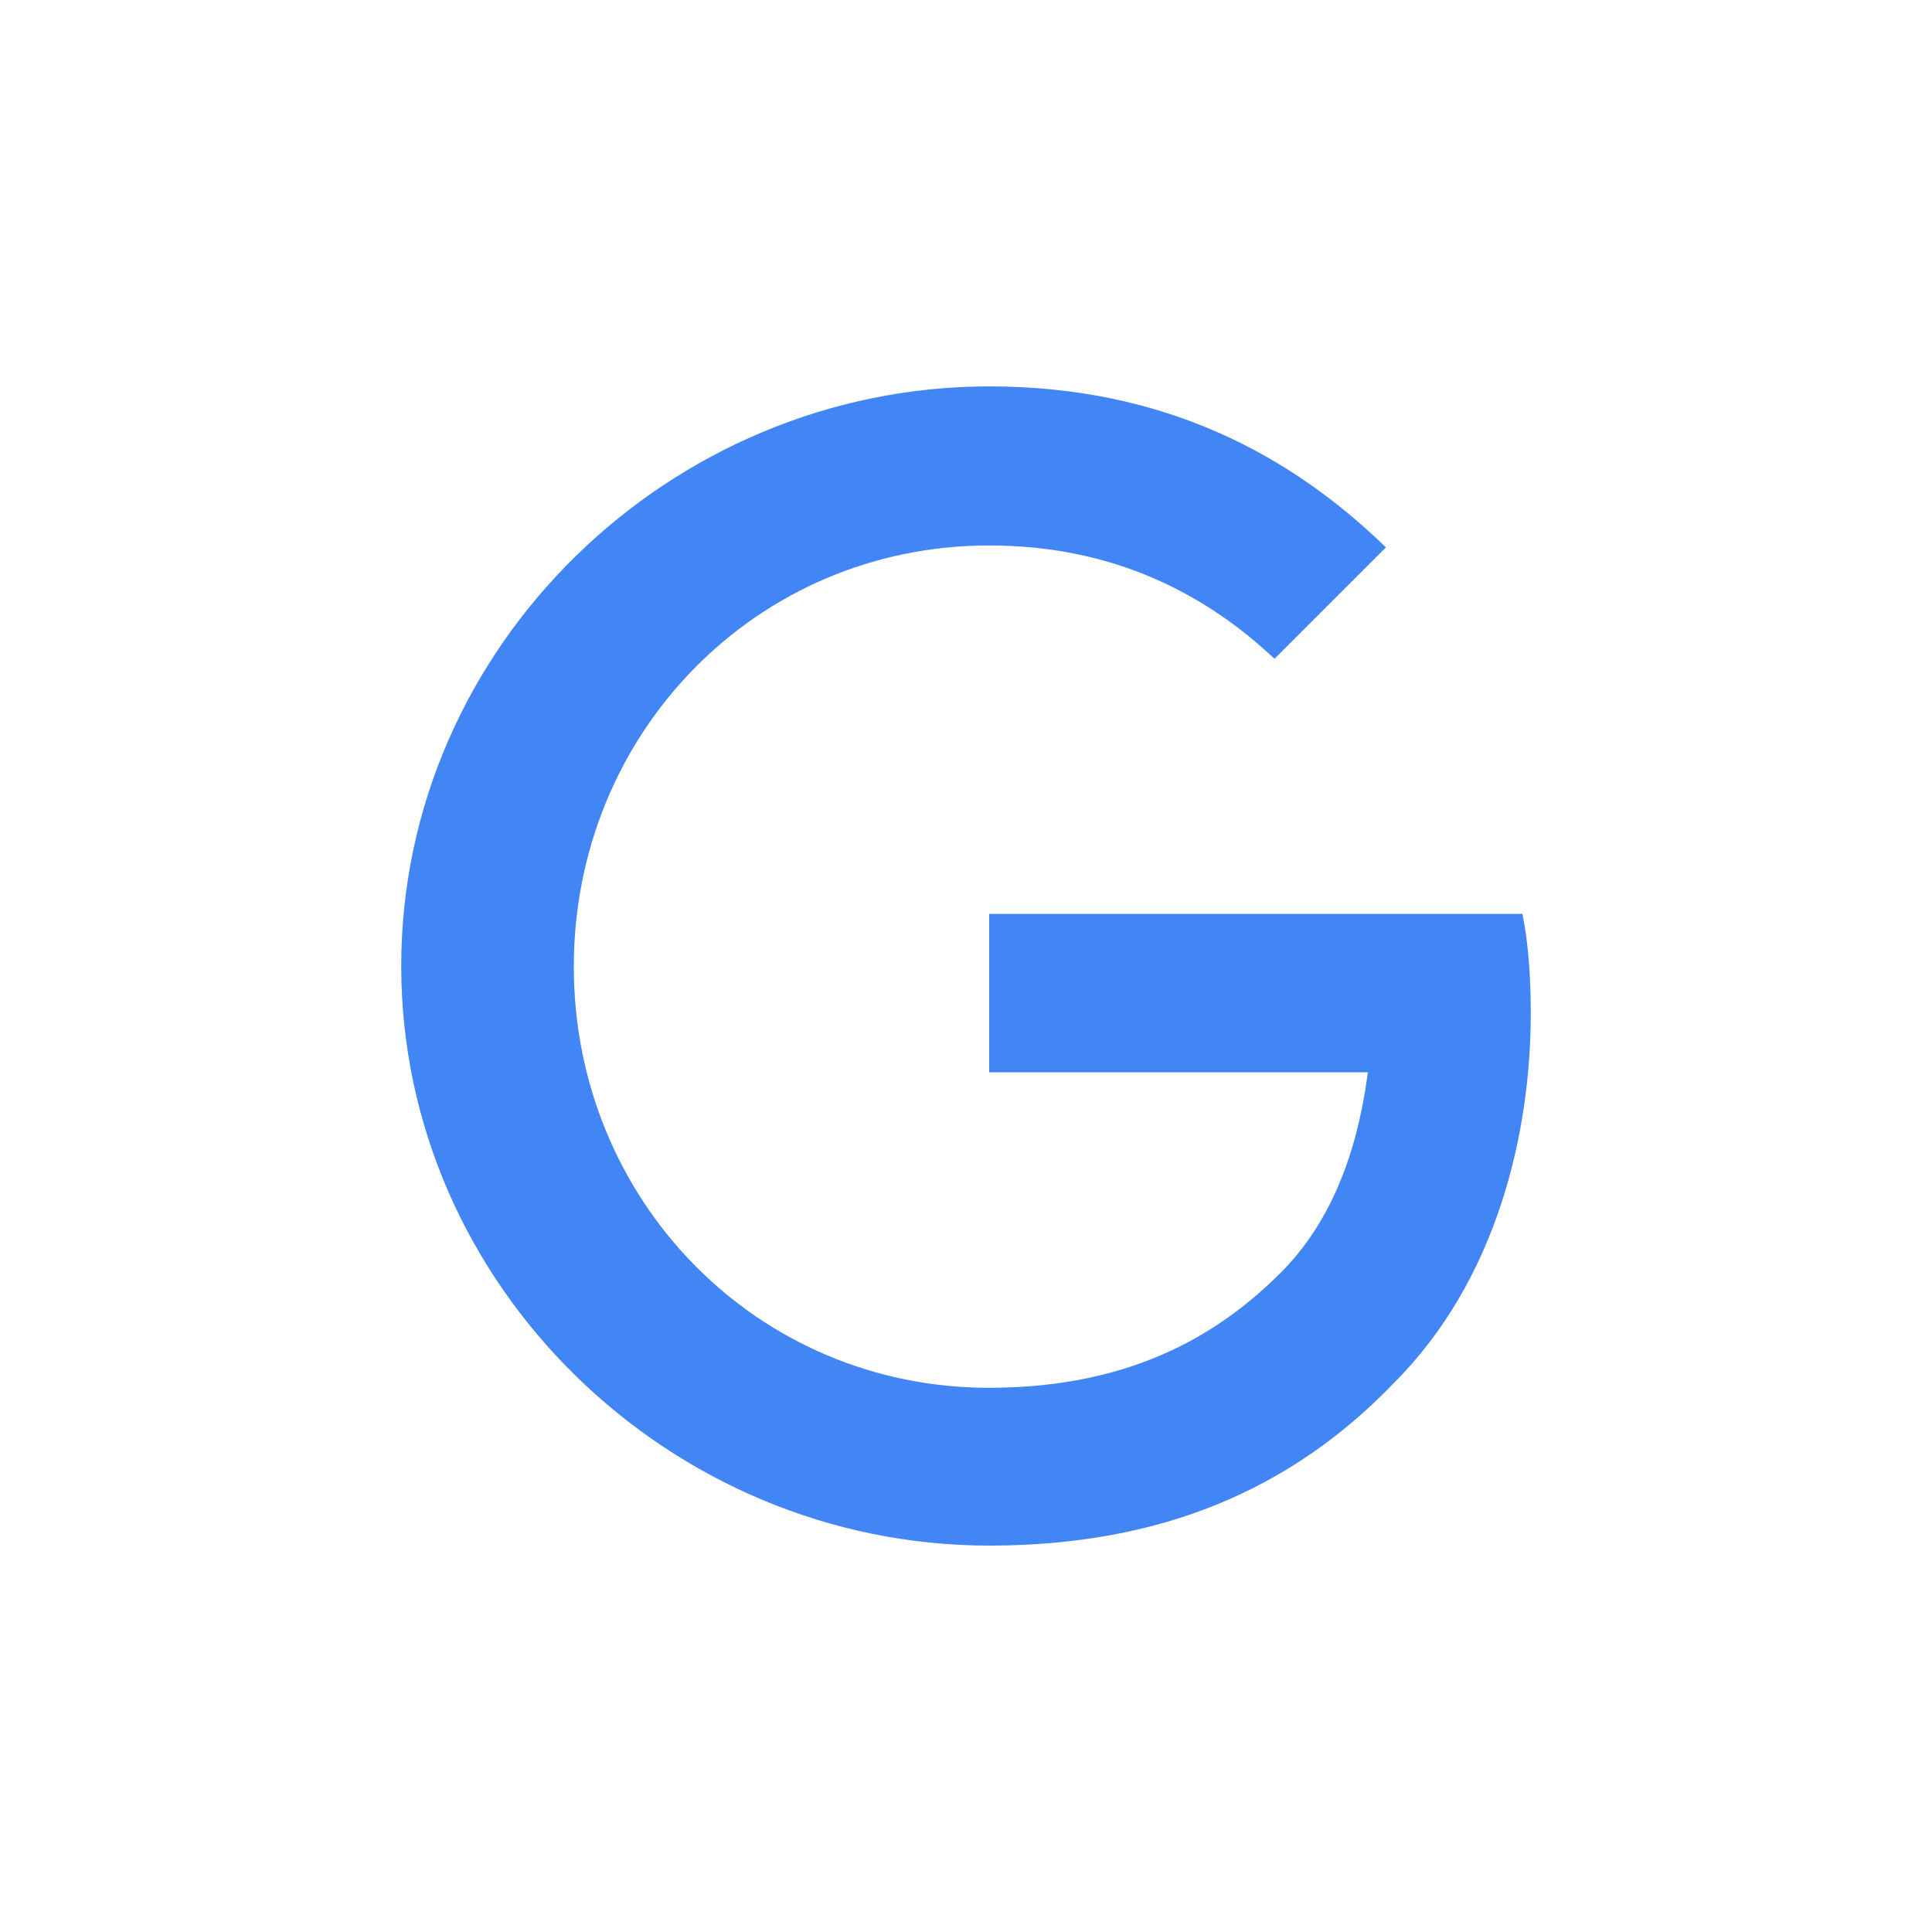
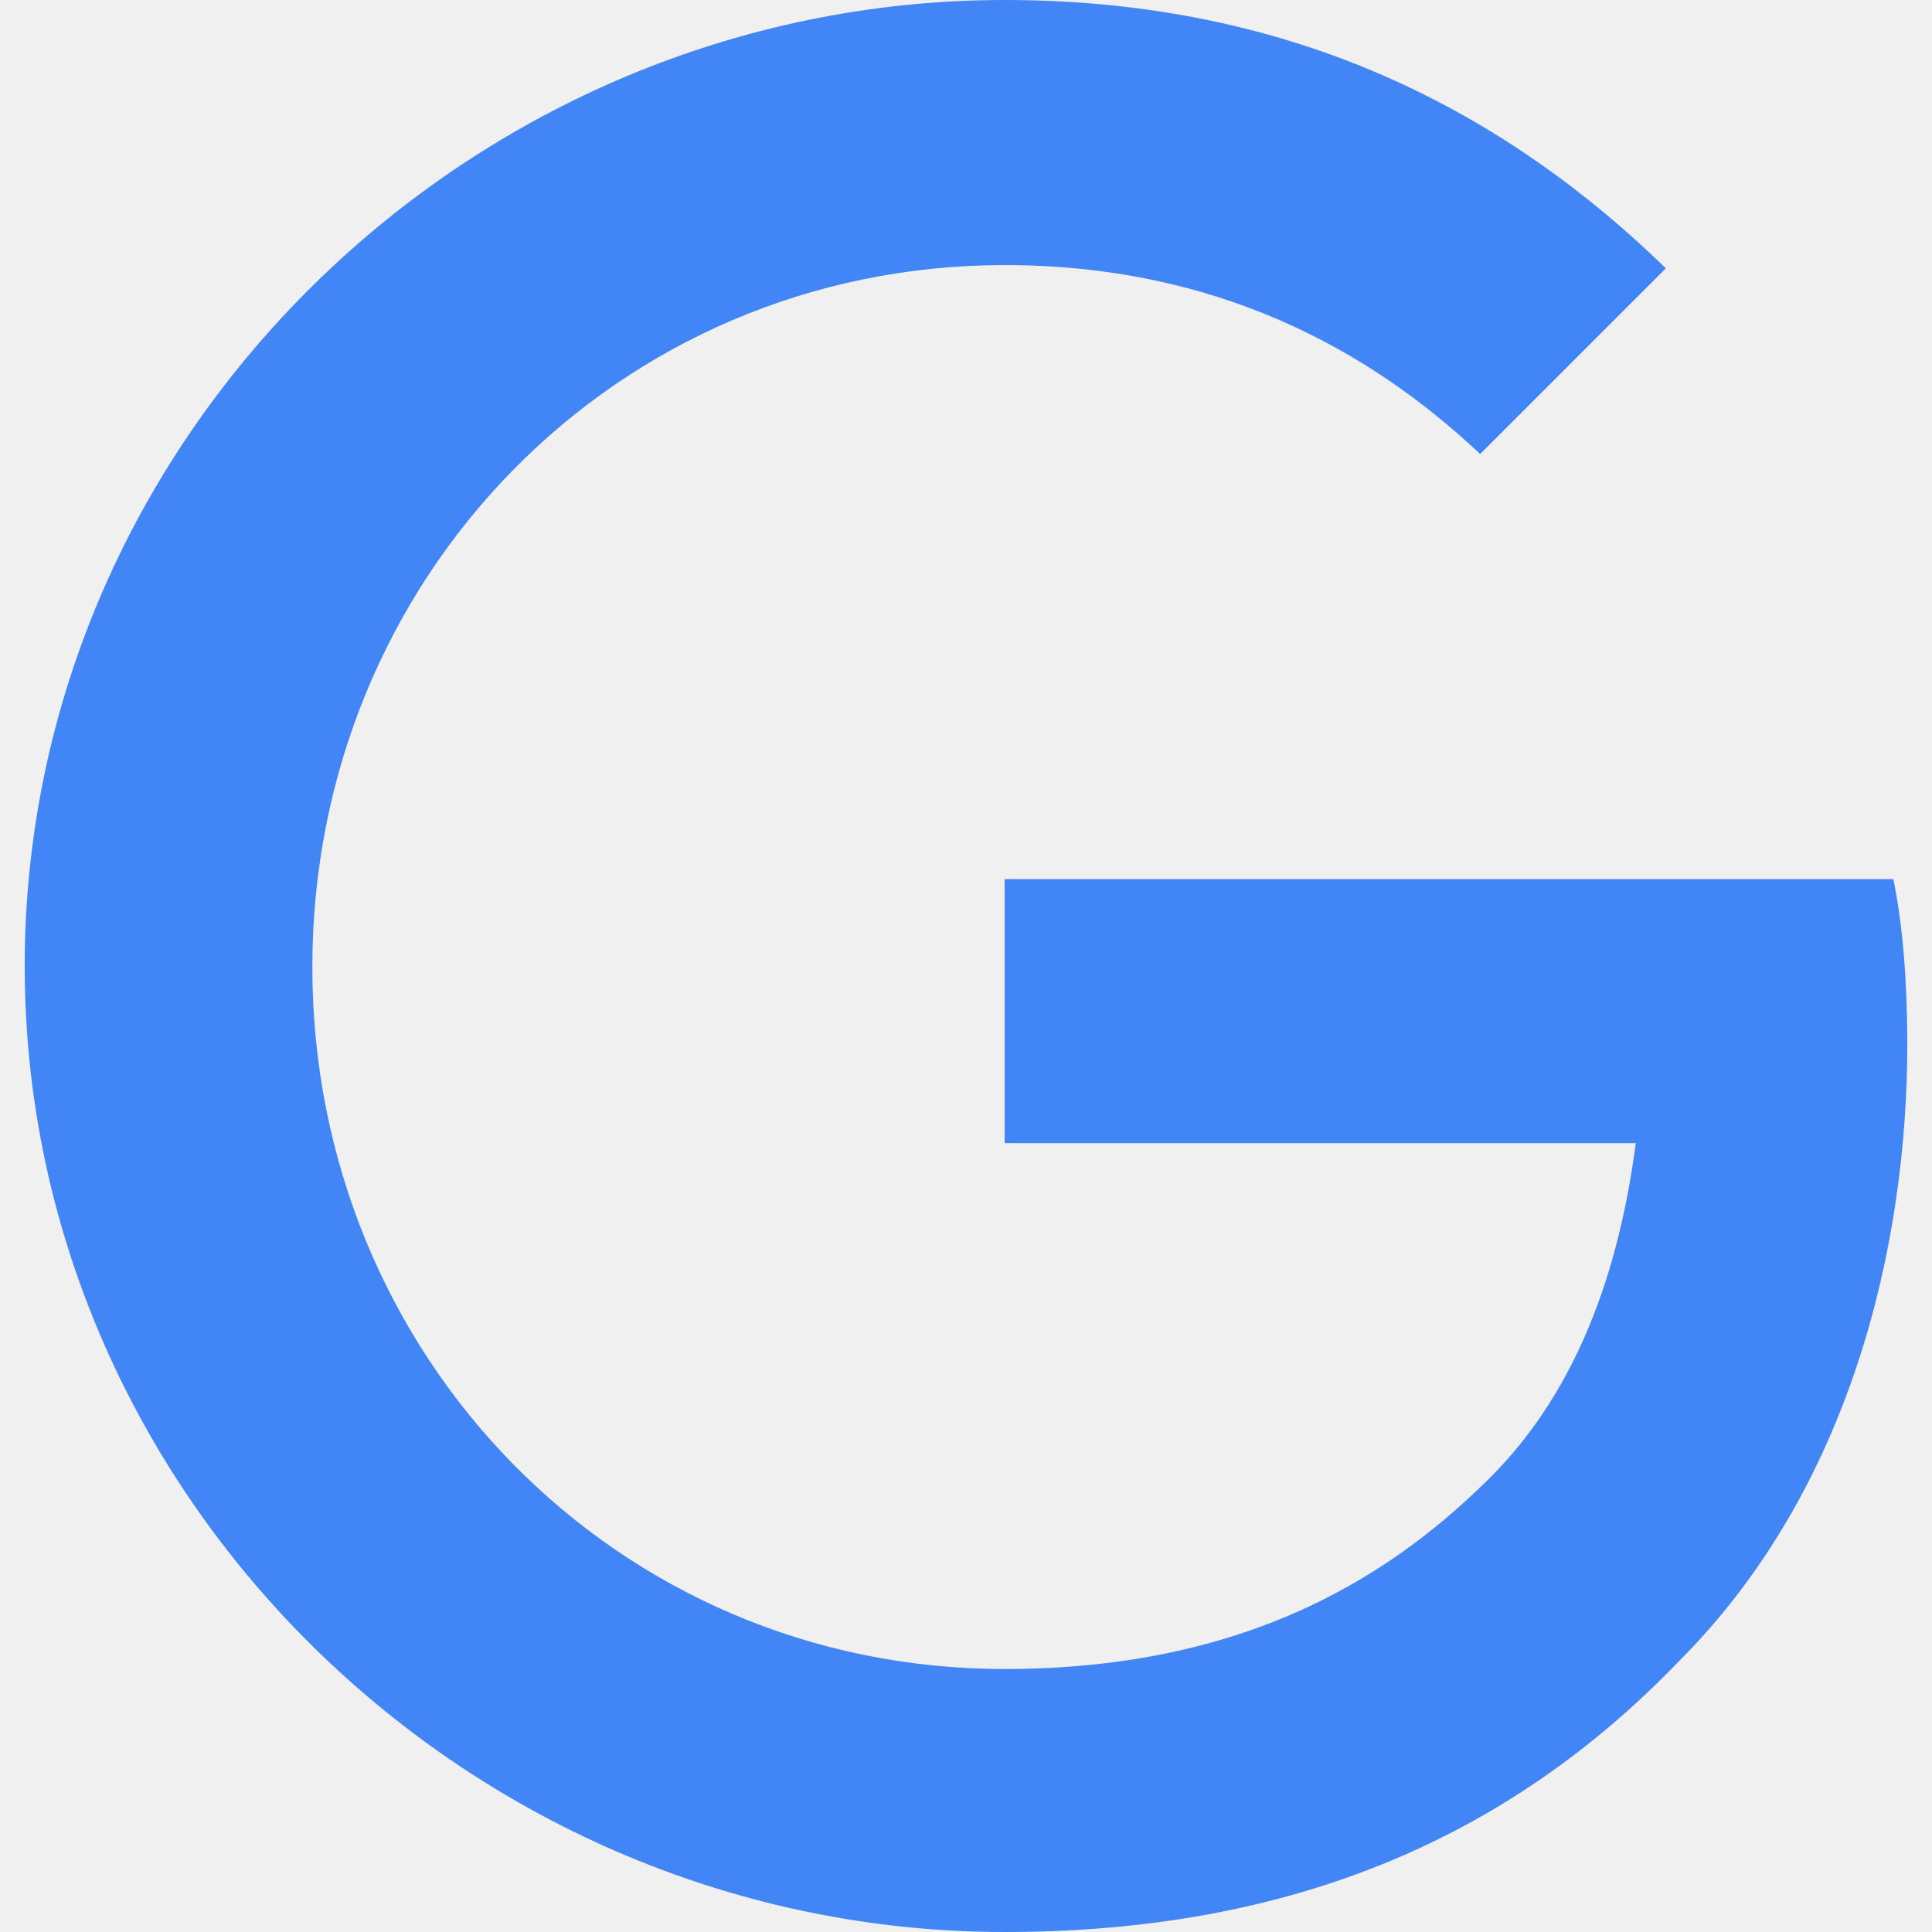
<svg xmlns="http://www.w3.org/2000/svg" viewBox="0 0 24 24">
-   <rect width="24" height="24" fill="#fff" />
-   <path transform="translate(4.8 4.8) scale(0.6)" fill="#4285F4" d="M12.48 10.92v3.28h7.84c-.24 1.84-.853 3.187-1.787 4.133-1.147 1.147-2.933 2.4-6.053 2.4-4.827 0-8.6-3.893-8.6-8.72s3.773-8.72 8.6-8.72c2.6 0 4.507 1.027 5.907 2.347l2.307-2.307C18.747 1.44 16.133 0 12.48 0 5.867 0 .307 5.387.307 12s5.56 12 12.173 12c3.573 0 6.267-1.173 8.373-3.36 2.16-2.16 2.84-5.213 2.84-7.667 0-.76-.053-1.467-.173-2.053H12.48z" />
+   <path fill="#4285F4" d="M12.48 10.92v3.28h7.84c-.24 1.84-.853 3.187-1.787 4.133-1.147 1.147-2.933 2.4-6.053 2.4-4.827 0-8.6-3.893-8.6-8.72s3.773-8.72 8.6-8.72c2.6 0 4.507 1.027 5.907 2.347l2.307-2.307C18.747 1.44 16.133 0 12.48 0 5.867 0 .307 5.387.307 12s5.56 12 12.173 12c3.573 0 6.267-1.173 8.373-3.36 2.16-2.16 2.84-5.213 2.84-7.667 0-.76-.053-1.467-.173-2.053H12.48z" />
</svg>
